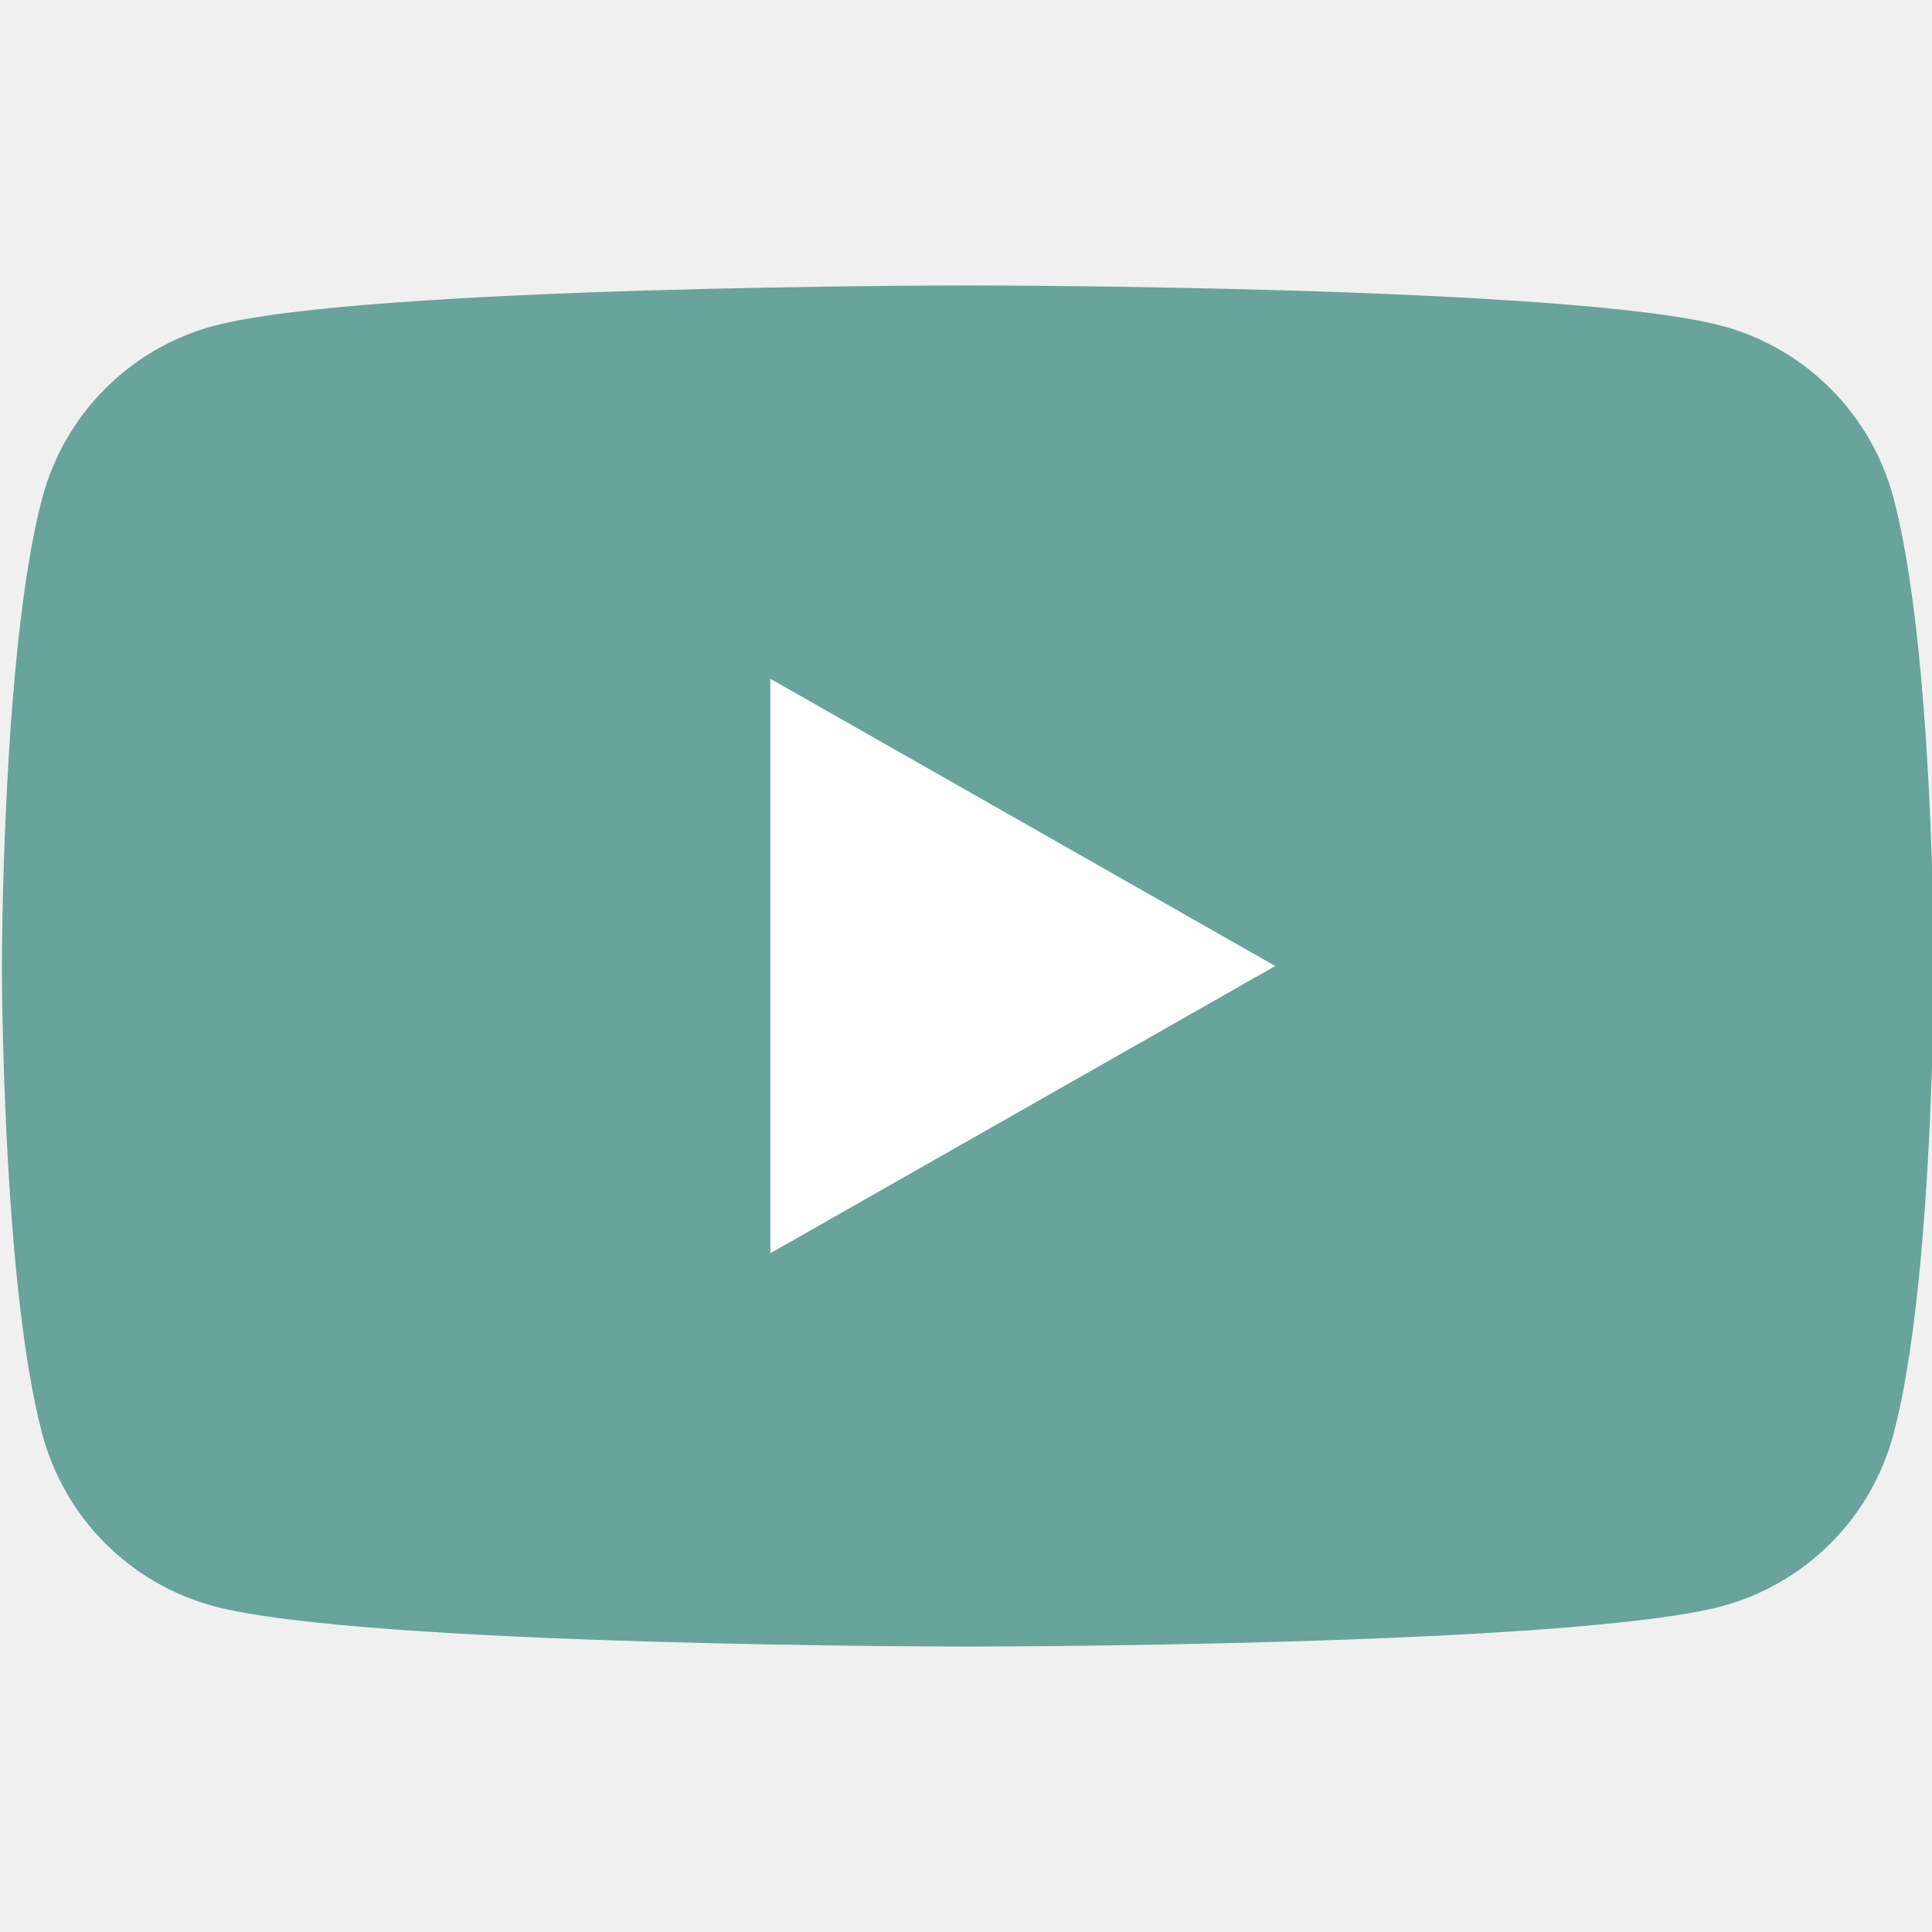
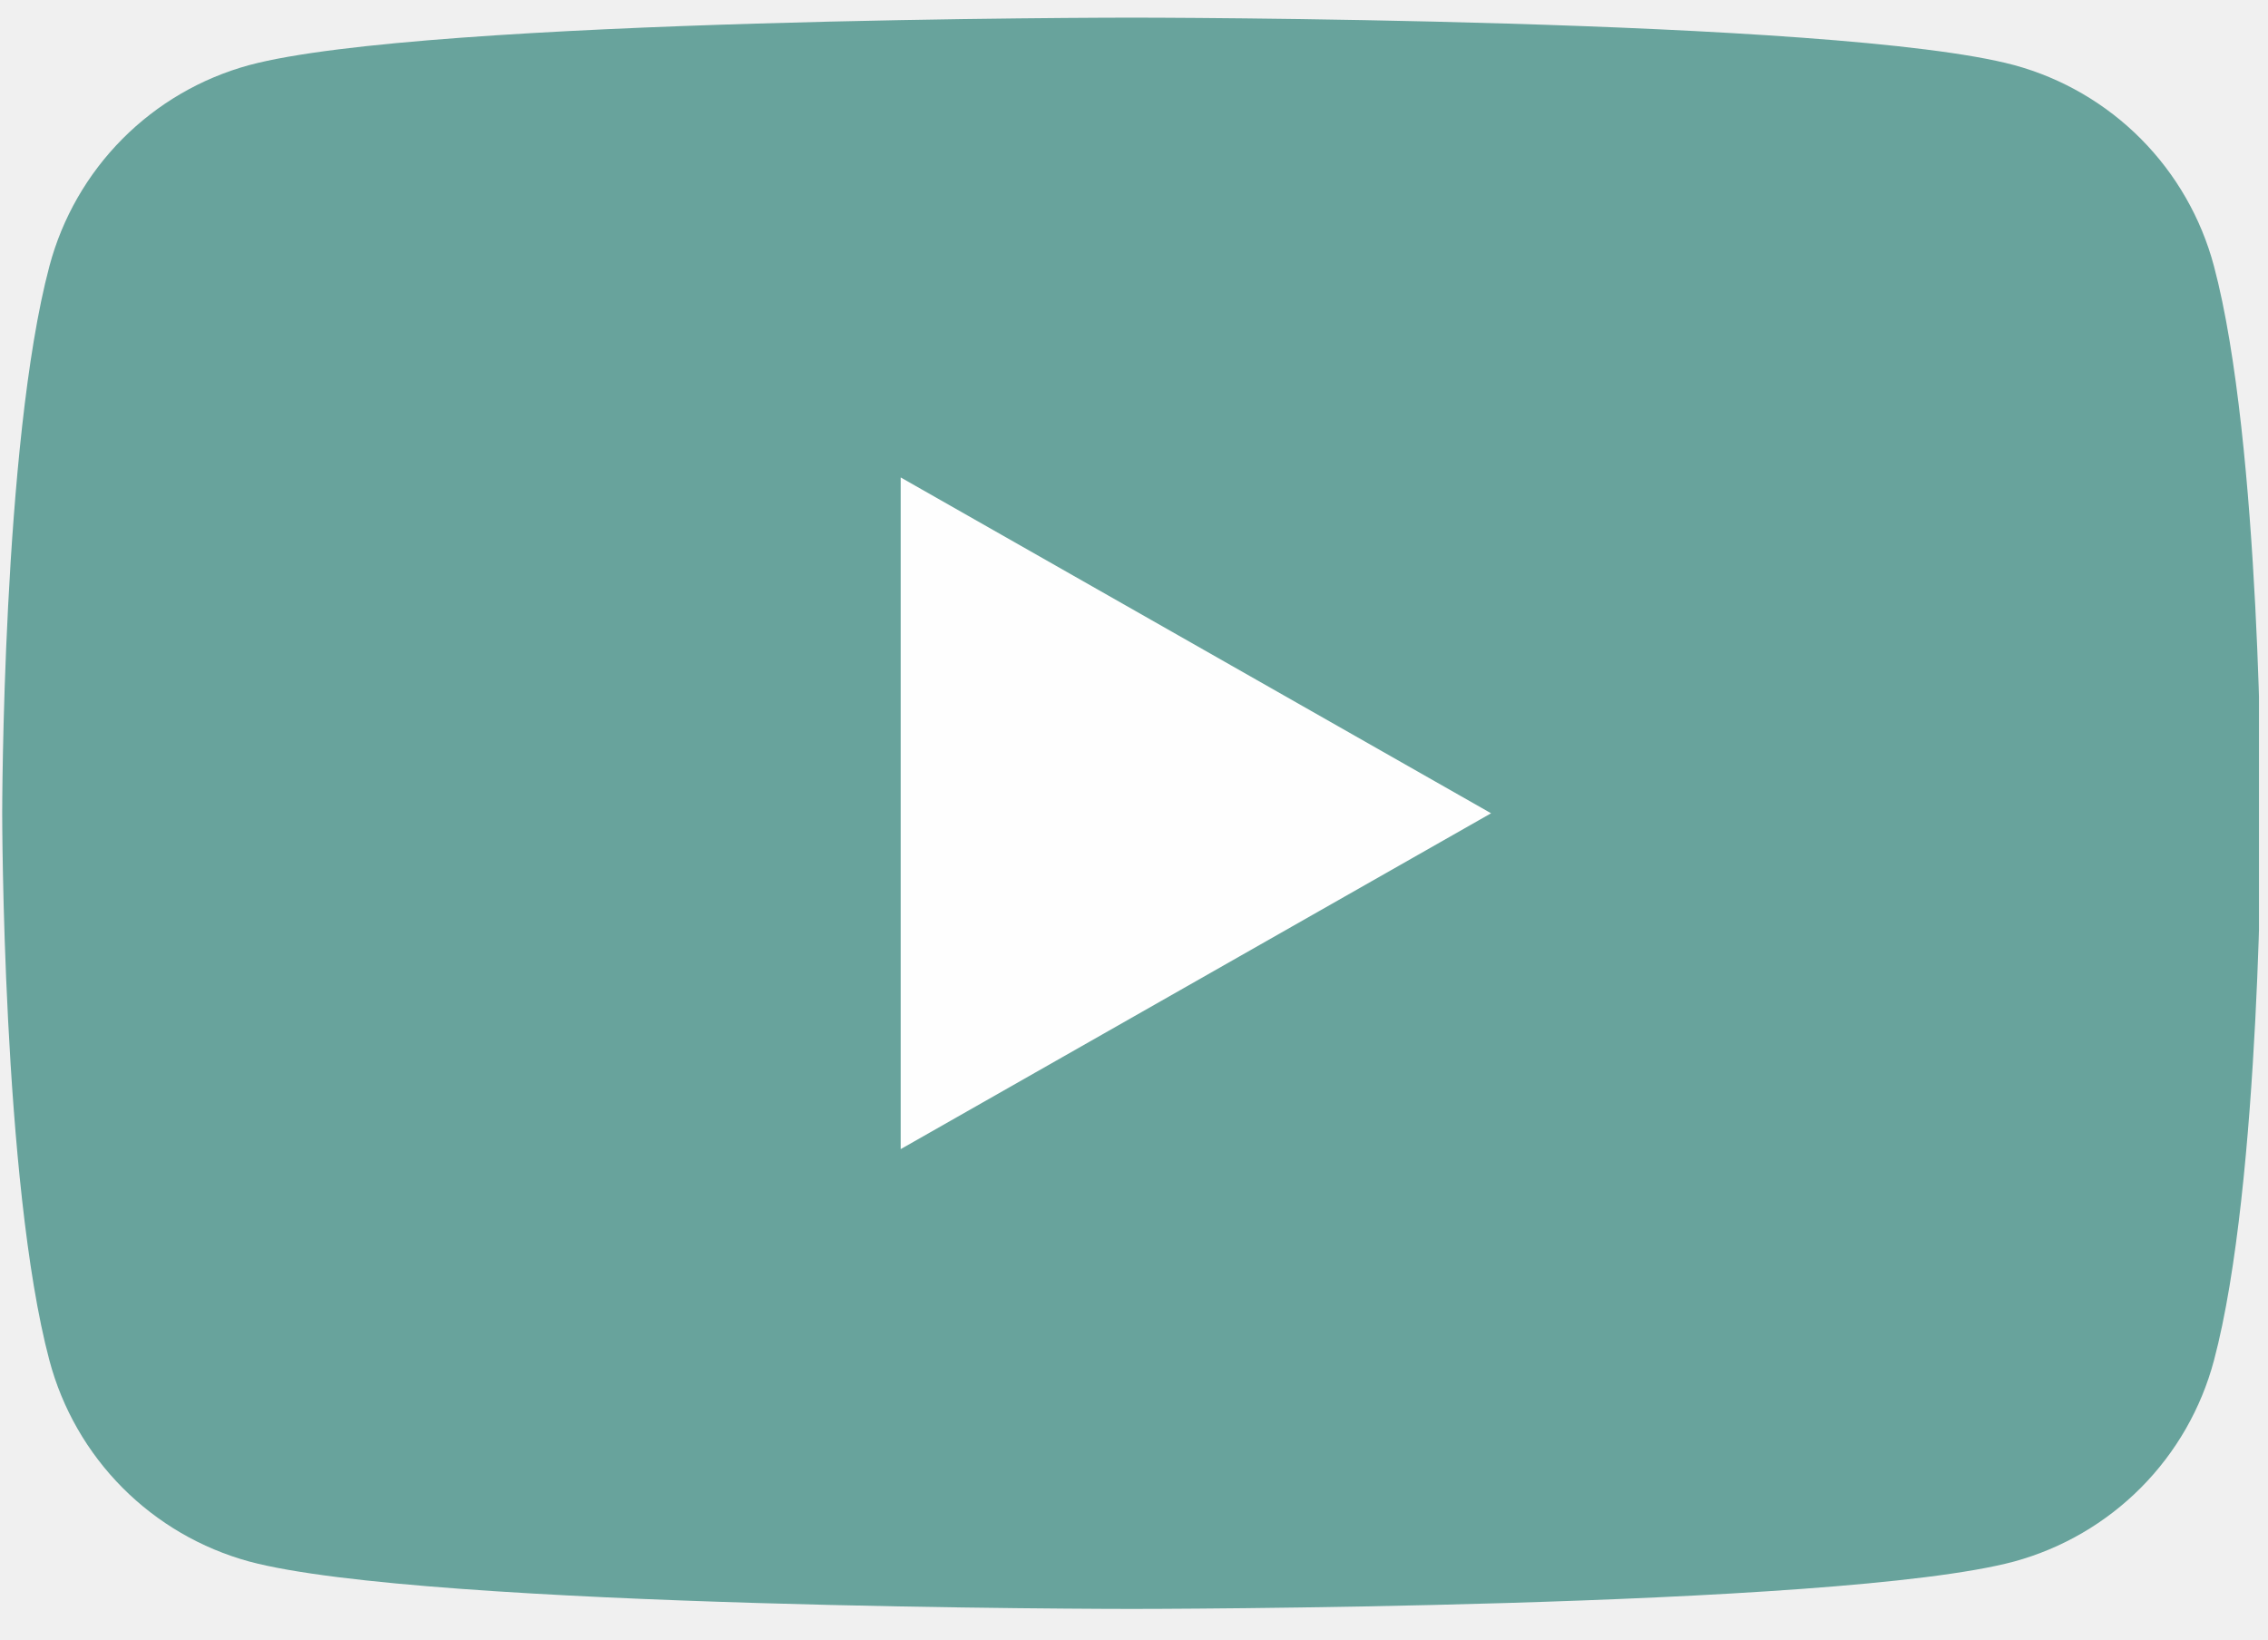
- <svg xmlns="http://www.w3.org/2000/svg" width="42" height="42" viewBox="0 0 42 42" fill="none">
+ <svg xmlns="http://www.w3.org/2000/svg" fill="none" viewBox="0 5.877 42.168 30.492" style="max-height: 500px" width="42.168" height="30.492">
  <g clip-path="url(#clip0_97_124)">
-     <path d="M41.163 10.825C40.925 9.931 40.457 9.116 39.806 8.46C39.154 7.804 38.342 7.331 37.45 7.088C34.166 6.205 21.041 6.205 21.041 6.205C21.041 6.205 7.916 6.205 4.632 7.088C3.74 7.331 2.928 7.804 2.276 8.46C1.625 9.116 1.157 9.931 0.919 10.825C0.041 14.123 0.041 21 0.041 21C0.041 21 0.041 27.878 0.919 31.175C1.157 32.069 1.625 32.885 2.276 33.54C2.928 34.196 3.74 34.669 4.632 34.913C7.916 35.795 21.041 35.795 21.041 35.795C21.041 35.795 34.166 35.795 37.45 34.913C38.342 34.669 39.154 34.196 39.806 33.54C40.457 32.885 40.925 32.069 41.163 31.175C42.041 27.878 42.041 21 42.041 21C42.041 21 42.041 14.123 41.163 10.825Z" fill="#68A39C" />
-     <path d="M16.746 27.245V14.755L27.723 21L16.746 27.245Z" fill="#FEFEFE" />
+     <path fill="#68A39C" d="M41.163 10.825C40.925 9.931 40.457 9.116 39.806 8.46C39.154 7.804 38.342 7.331 37.45 7.088C34.166 6.205 21.041 6.205 21.041 6.205C21.041 6.205 7.916 6.205 4.632 7.088C3.74 7.331 2.928 7.804 2.276 8.46C1.625 9.116 1.157 9.931 0.919 10.825C0.041 14.123 0.041 21 0.041 21C0.041 21 0.041 27.878 0.919 31.175C1.157 32.069 1.625 32.885 2.276 33.54C2.928 34.196 3.74 34.669 4.632 34.913C7.916 35.795 21.041 35.795 21.041 35.795C21.041 35.795 34.166 35.795 37.45 34.913C38.342 34.669 39.154 34.196 39.806 33.54C40.457 32.885 40.925 32.069 41.163 31.175C42.041 27.878 42.041 21 42.041 21C42.041 21 42.041 14.123 41.163 10.825Z" />
+     <path fill="#FEFEFE" d="M16.746 27.245V14.755L27.723 21L16.746 27.245Z" />
  </g>
  <defs>
    <clipPath id="clip0_97_124">
-       <rect width="42" height="42" fill="white" />
+       <rect fill="white" height="42" width="42" />
    </clipPath>
  </defs>
</svg>
